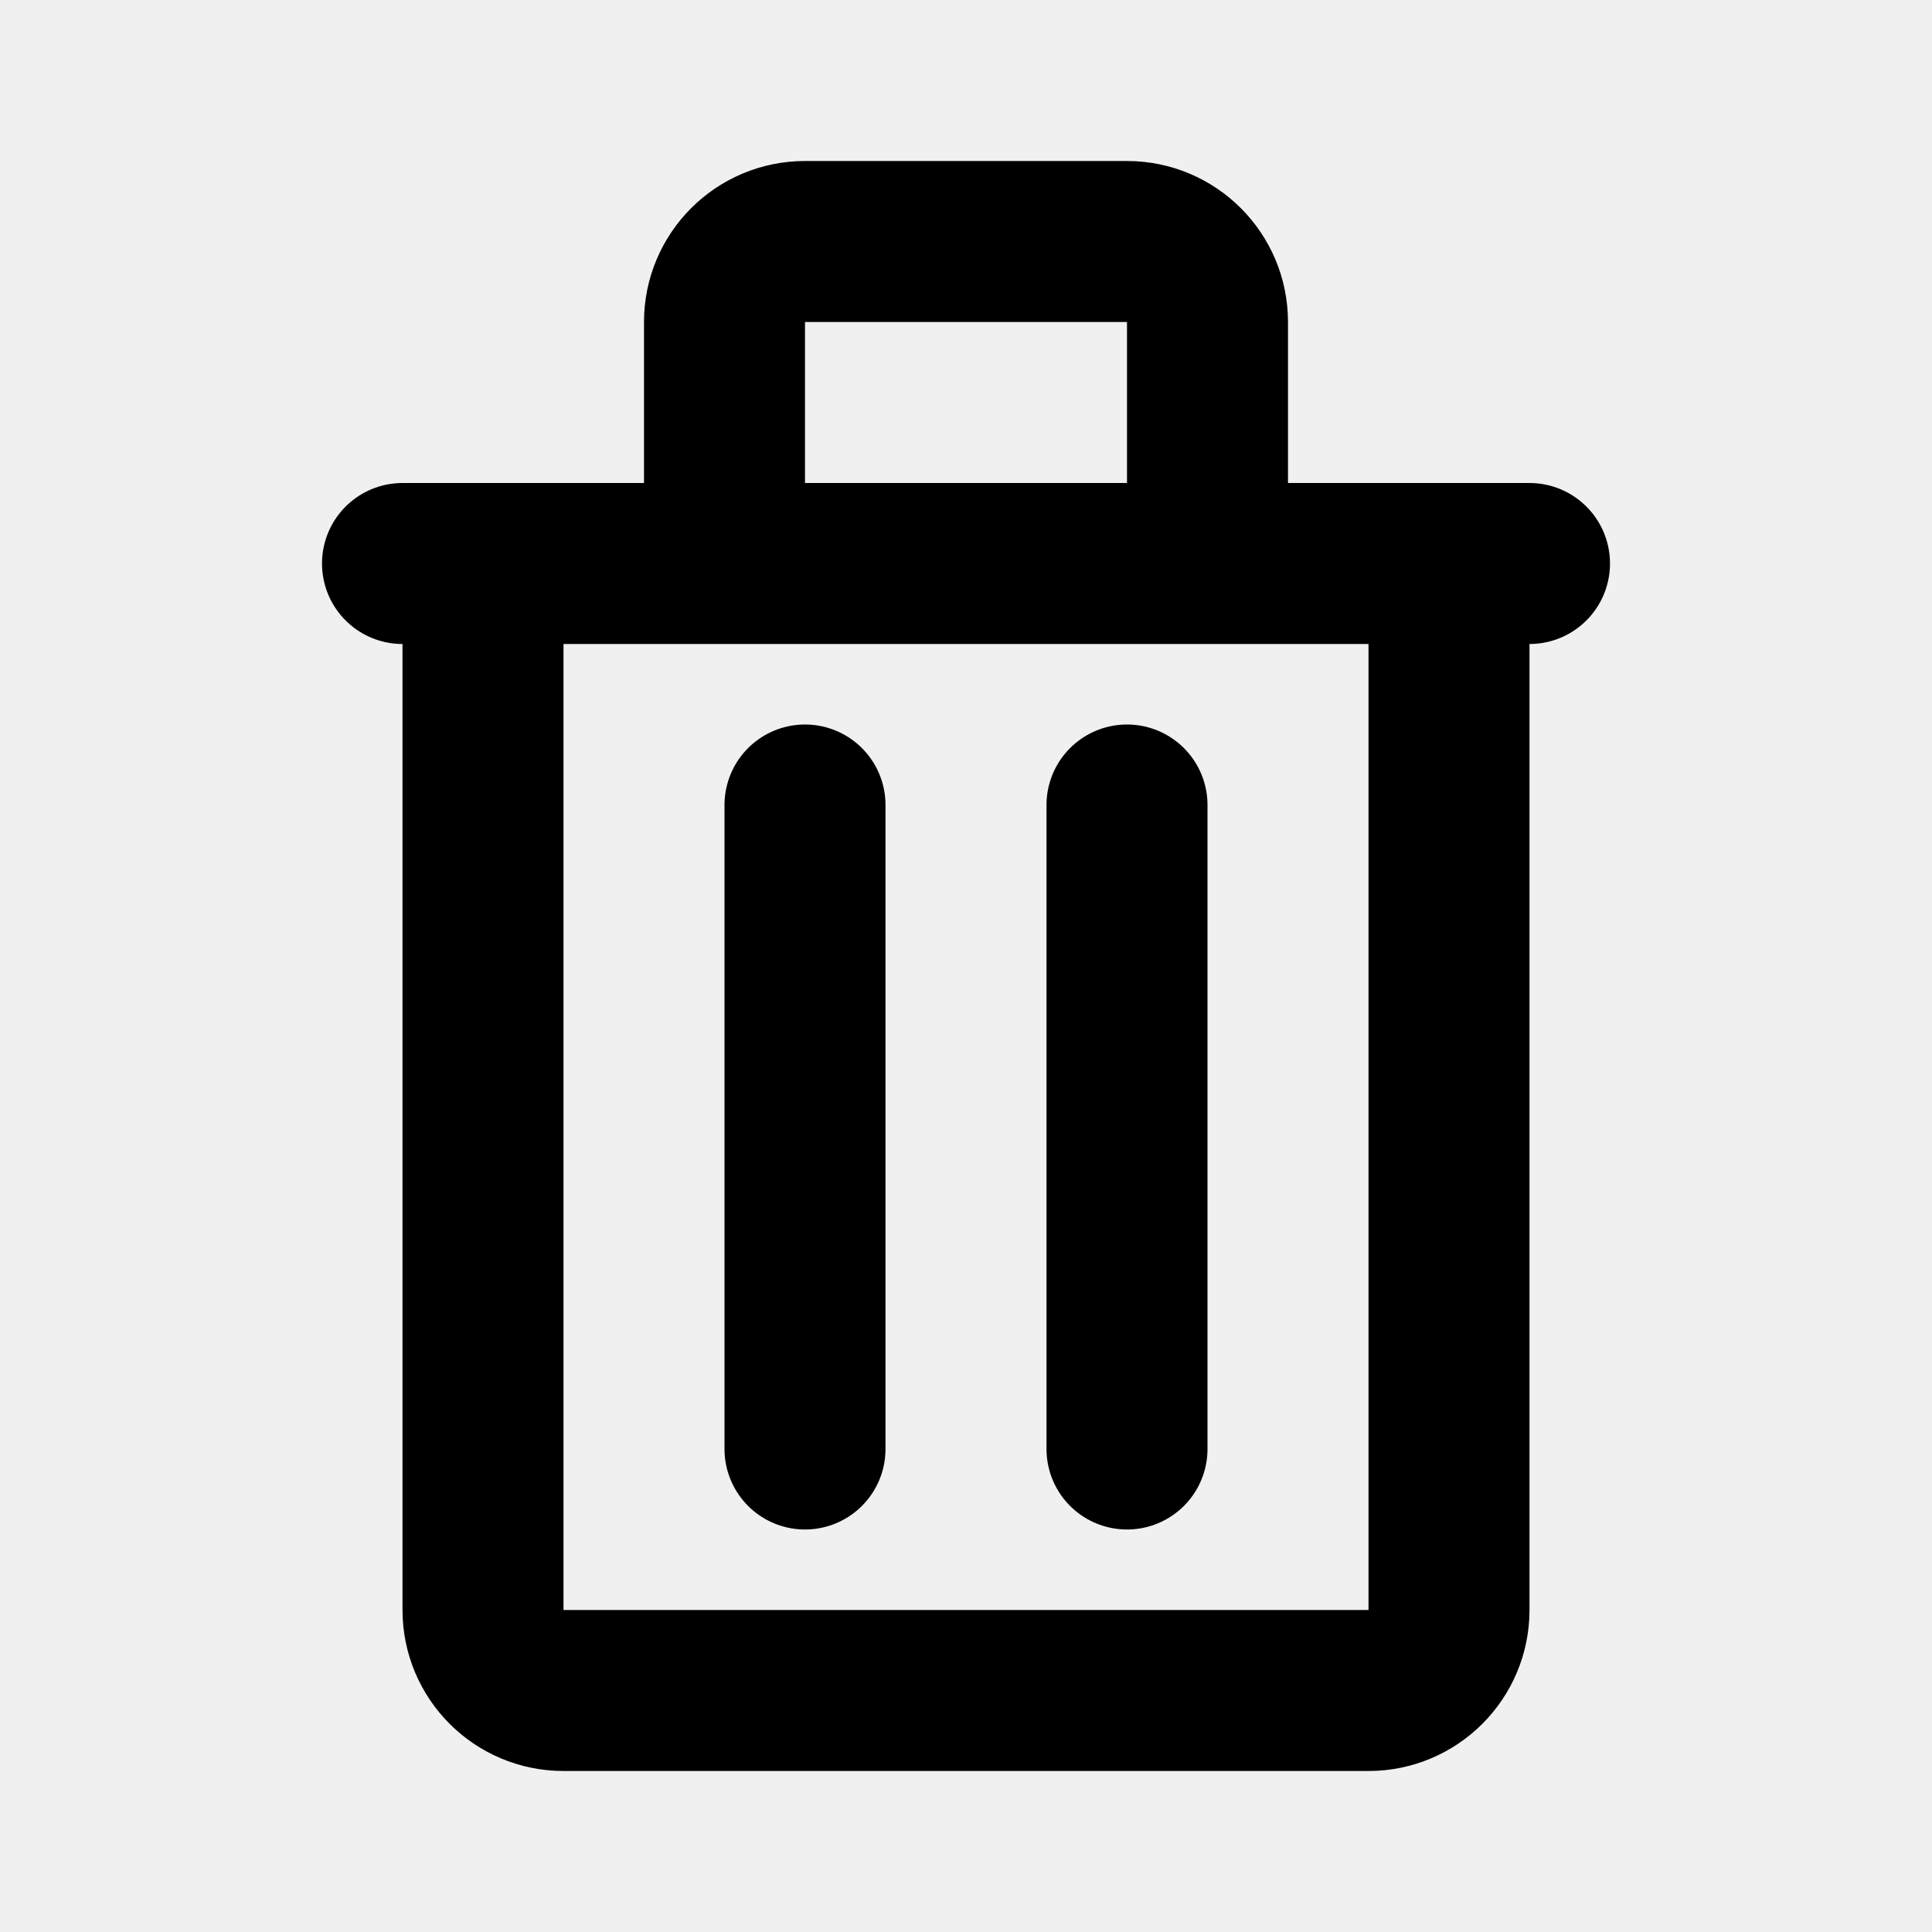
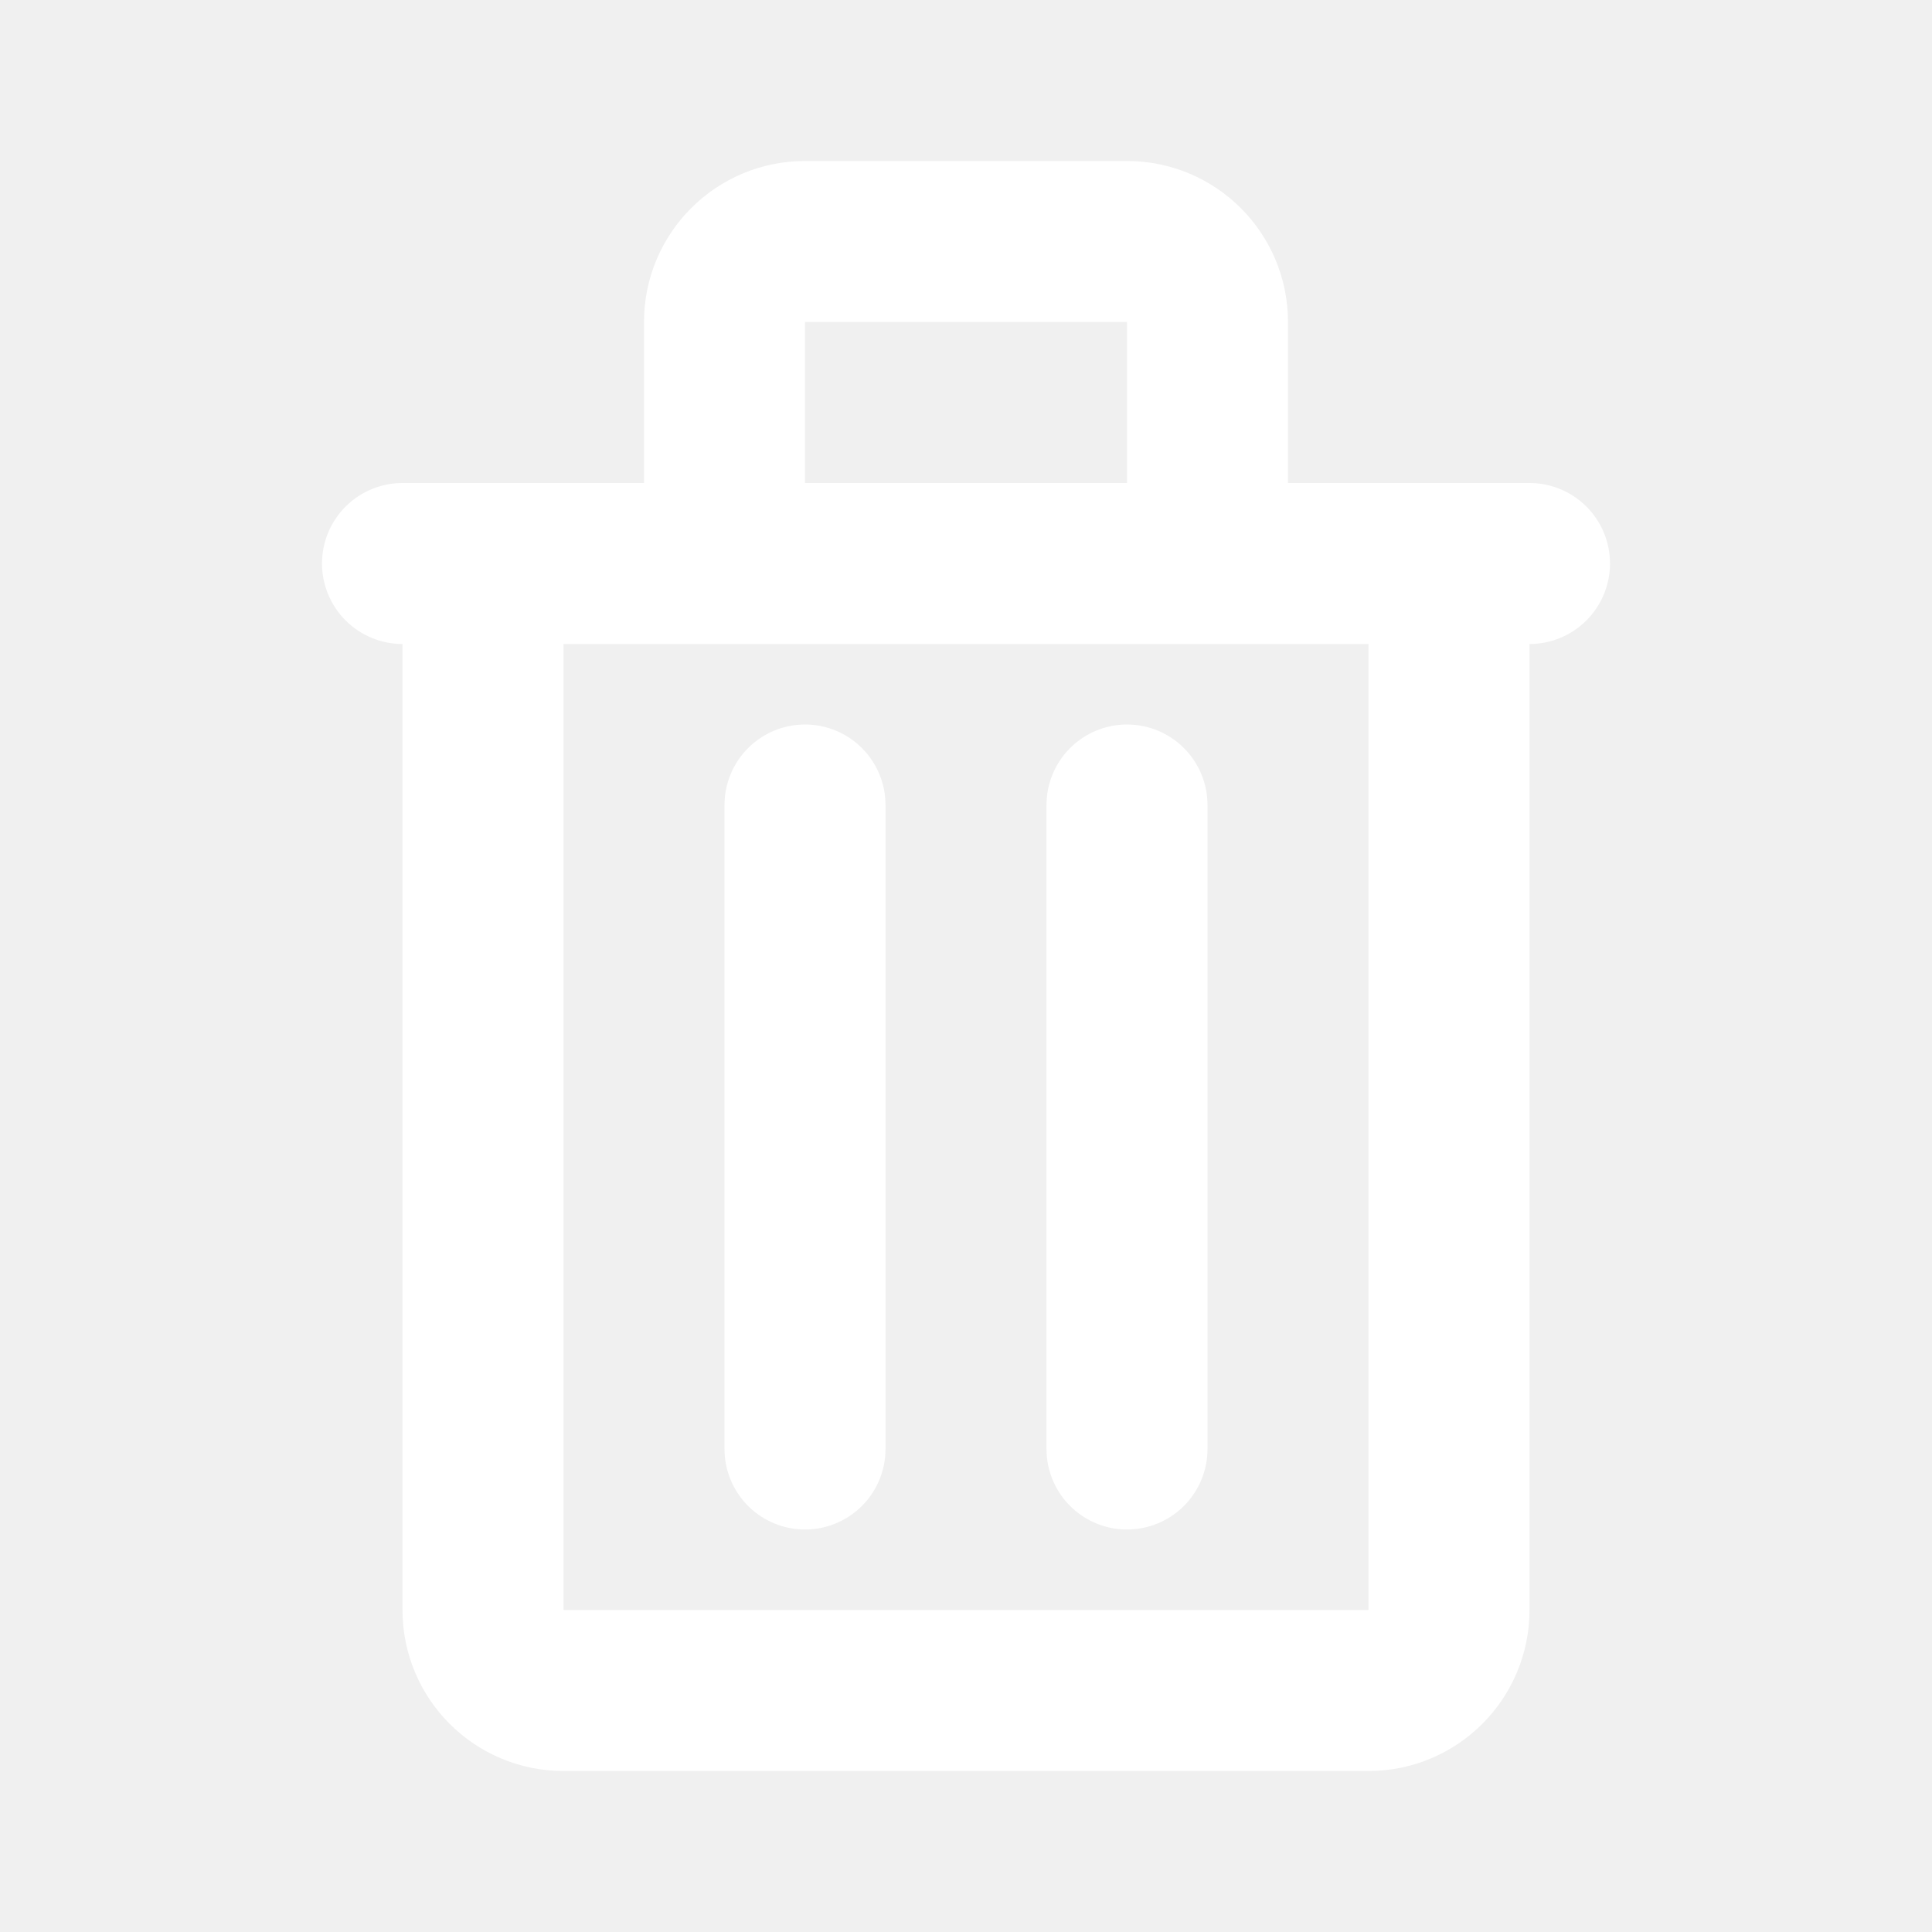
- <svg xmlns="http://www.w3.org/2000/svg" class="w-6 h-6 text-gray-800 dark:text-white" aria-hidden="true" width="24" height="24" fill="none" viewBox="0 0 24 24">
-   <path stroke="currentColor" stroke-linecap="round" stroke-linejoin="round" stroke-width="2" d="M5 7h14m-9 3v8m4-8v8M10 3h4a1 1 0 0 1 1 1v3H9V4a1 1 0 0 1 1-1ZM6 7h12v13a1 1 0 0 1-1 1H7a1 1 0 0 1-1-1V7Z" />
+ <svg xmlns="http://www.w3.org/2000/svg" class="w-6 h-6 text-gray-100 dark:text-white" aria-hidden="true" width="24" height="24" fill="none" viewBox="0 0 24 24">
+   <path stroke="white" stroke-linecap="round" stroke-linejoin="round" stroke-width="2" d="M5 7h14m-9 3v8m4-8v8M10 3h4a1 1 0 0 1 1 1v3H9V4a1 1 0 0 1 1-1ZM6 7h12v13a1 1 0 0 1-1 1H7a1 1 0 0 1-1-1V7Z" />
</svg>
